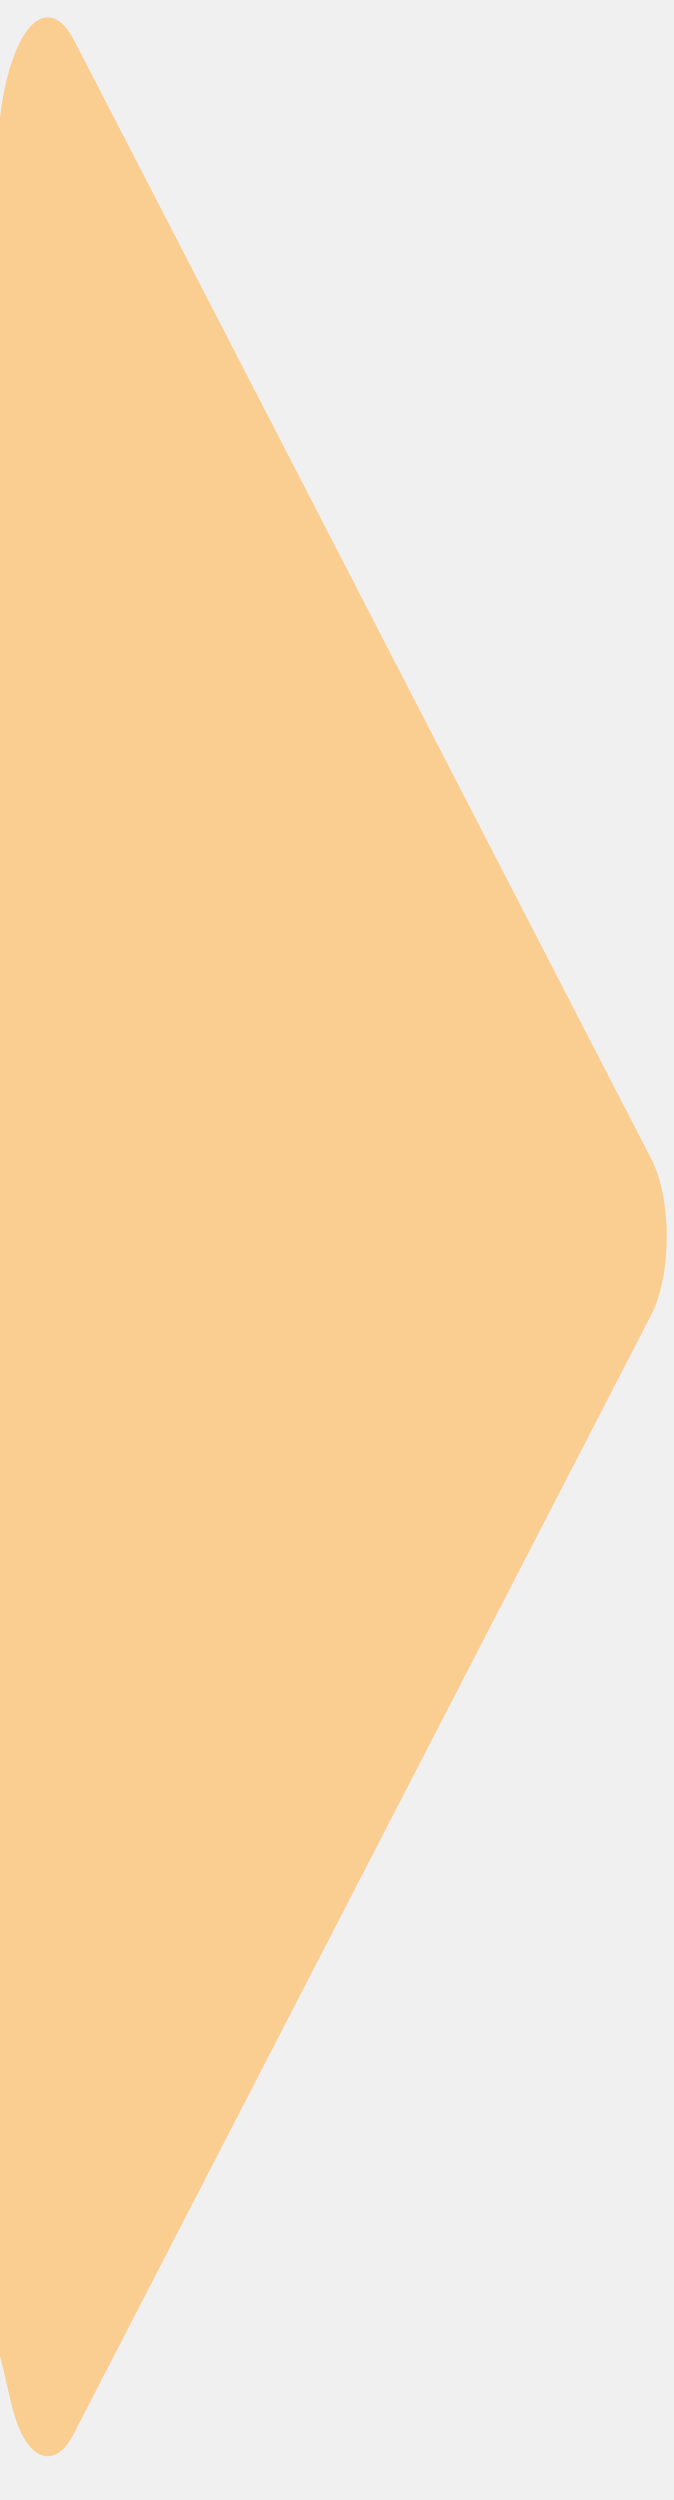
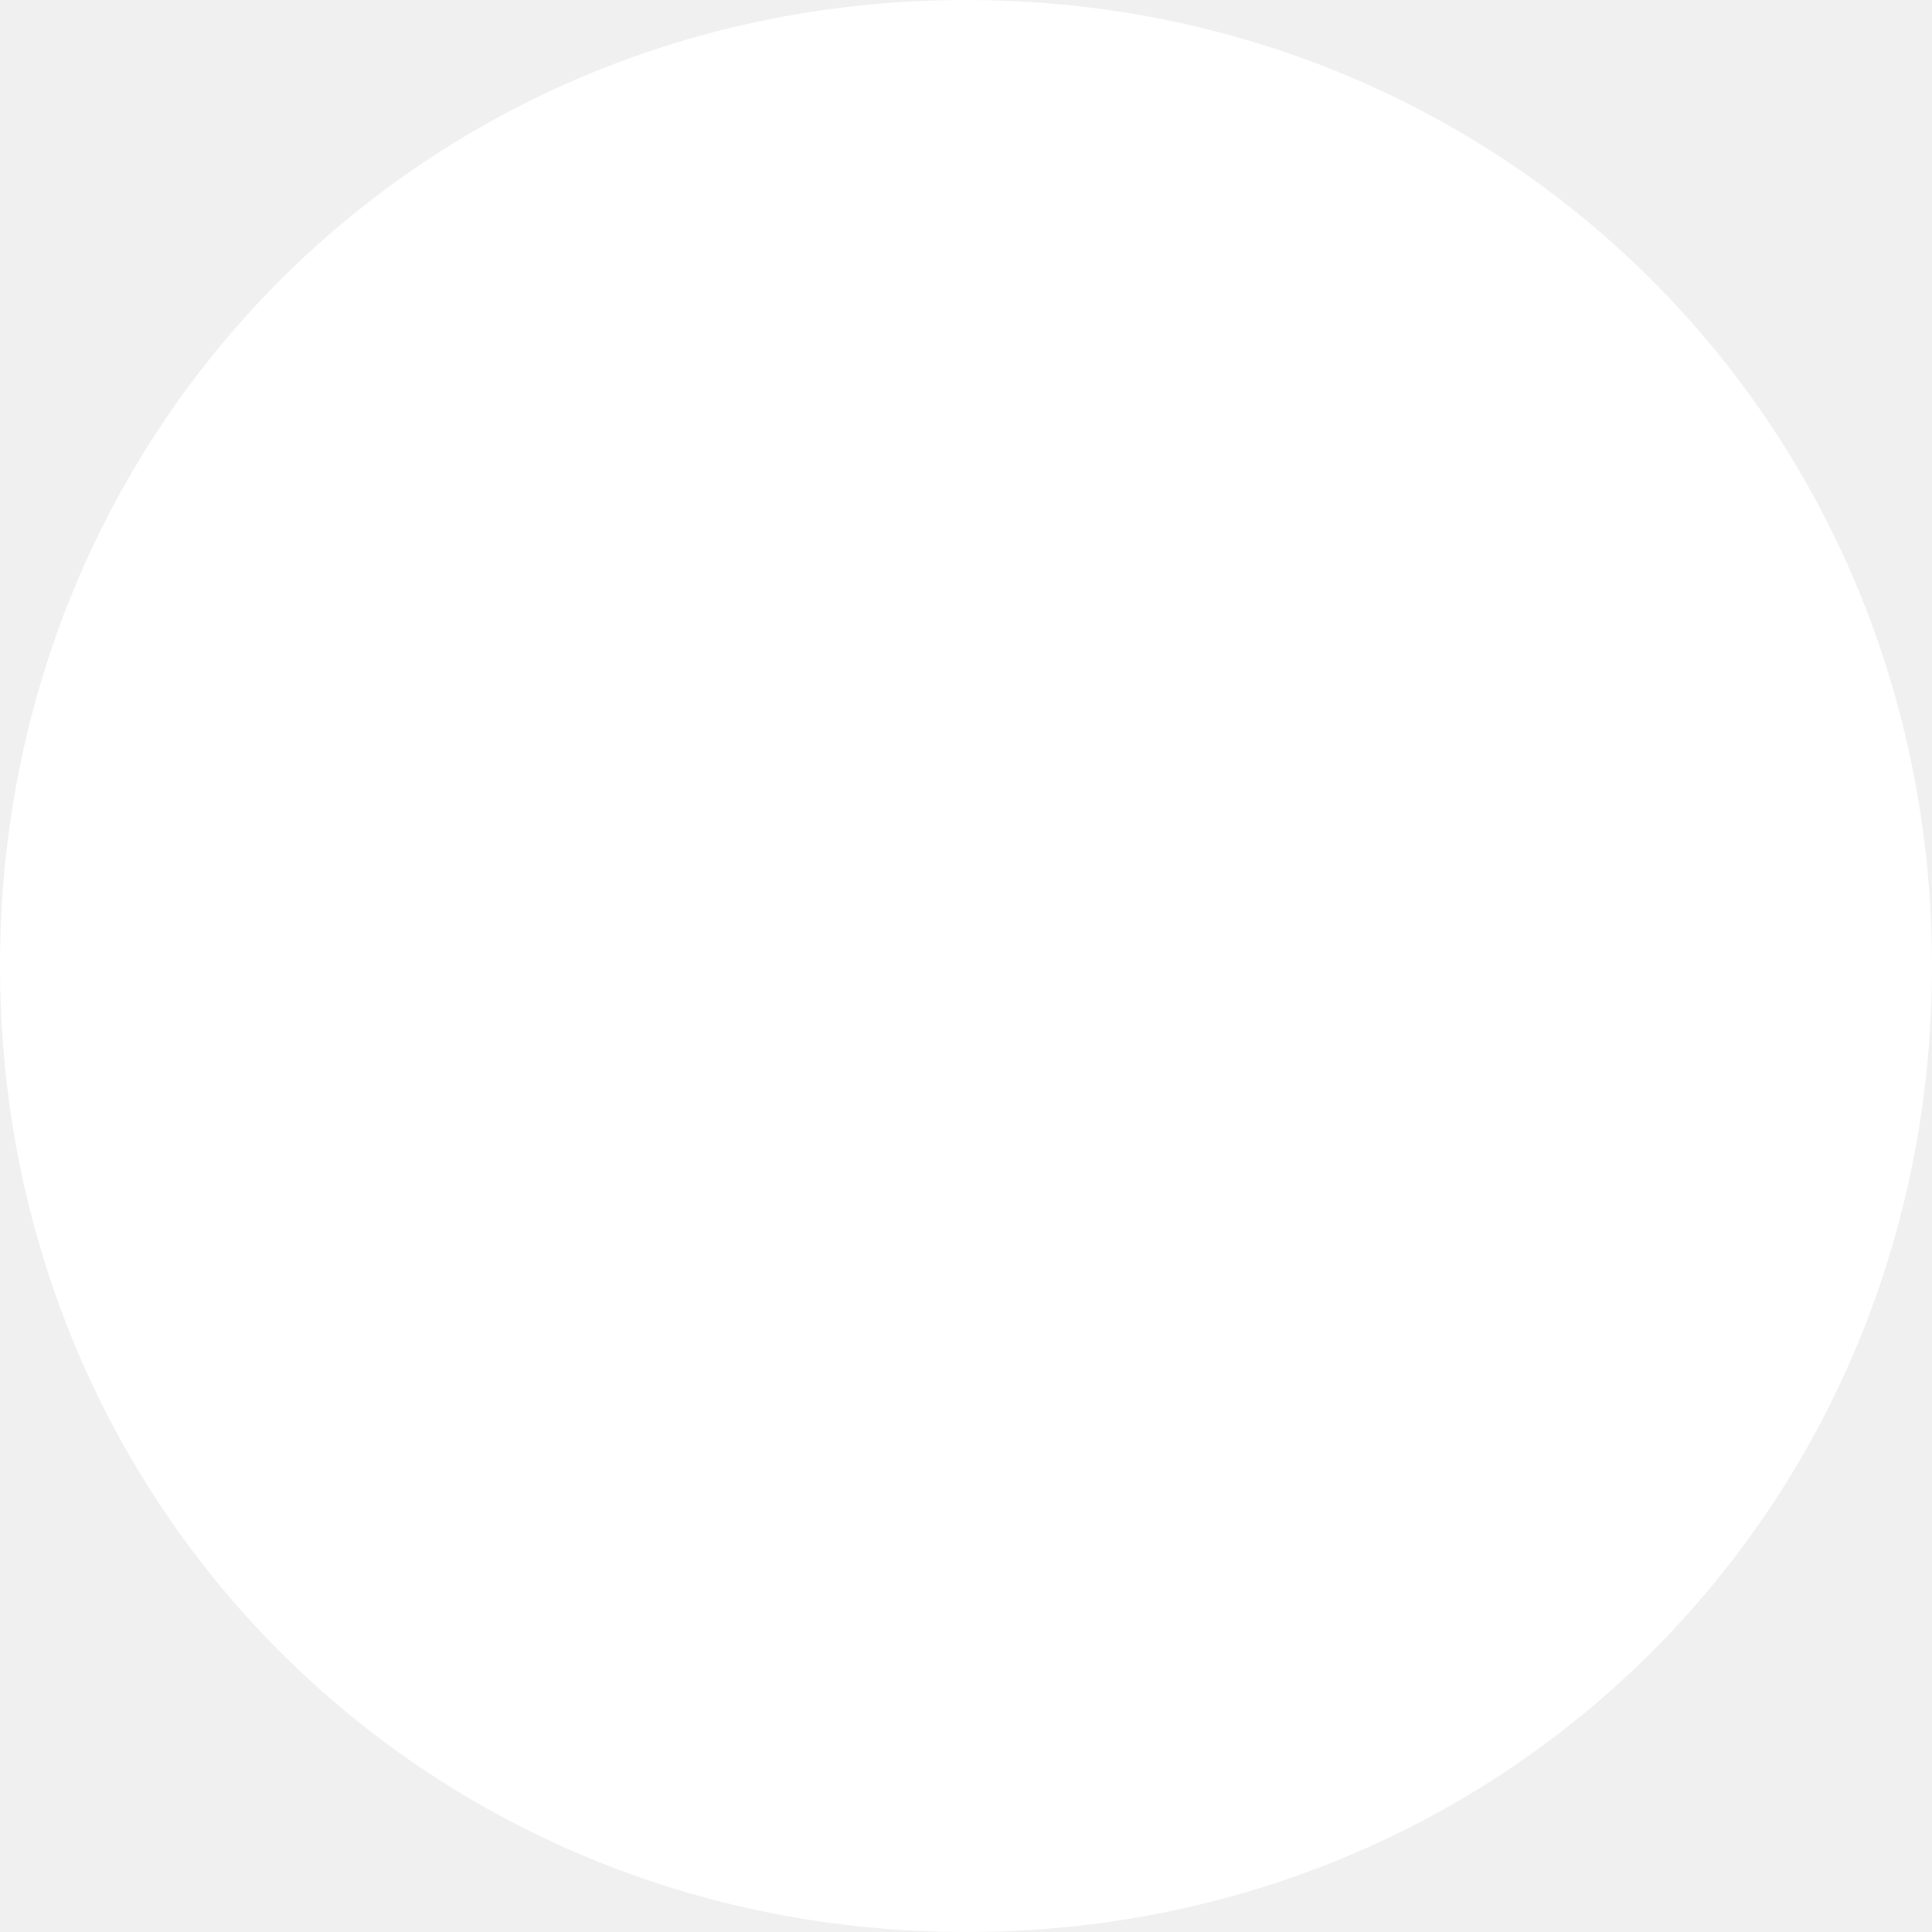
- <svg xmlns="http://www.w3.org/2000/svg" version="1.1" width="7px" height="26px">
-   <g transform="matrix(1 0 0 1 -41 -1018 )">
-     <path d="M 6.84 13.511  C 6.82 13.575  6.797 13.627  6.772 13.676  L 0.764 25.317  C 0.579 25.677  0.308 25.602  0.162 25.156  C 0.101 24.973  0.067 24.745  0 24.505  L 0 1.222  C 0.067 0.649  0.259 0.181  0.497 0.181  C 0.594 0.181  0.688 0.26  0.766 0.41  L 6.773 12.052  C 6.959 12.411  6.988 13.066  6.84 13.511  Z " fill-rule="nonzero" fill="#facd91" stroke="none" transform="matrix(1 0 0 1 41 1018 )" />
+ <svg xmlns="http://www.w3.org/2000/svg" version="1.1" width="14px" height="14px">
+   <g transform="matrix(1 0 0 1 -221 -1727 )">
+     <path d="M 228 1727  C 231.92 1727  235 1730.08  235 1734  C 235 1737.92  231.92 1741  228 1741  C 224.08 1741  221 1737.92  221 1734  C 221 1730.08  224.08 1727  228 1727  Z " fill-rule="nonzero" fill="#ffffff" stroke="none" />
  </g>
</svg>
